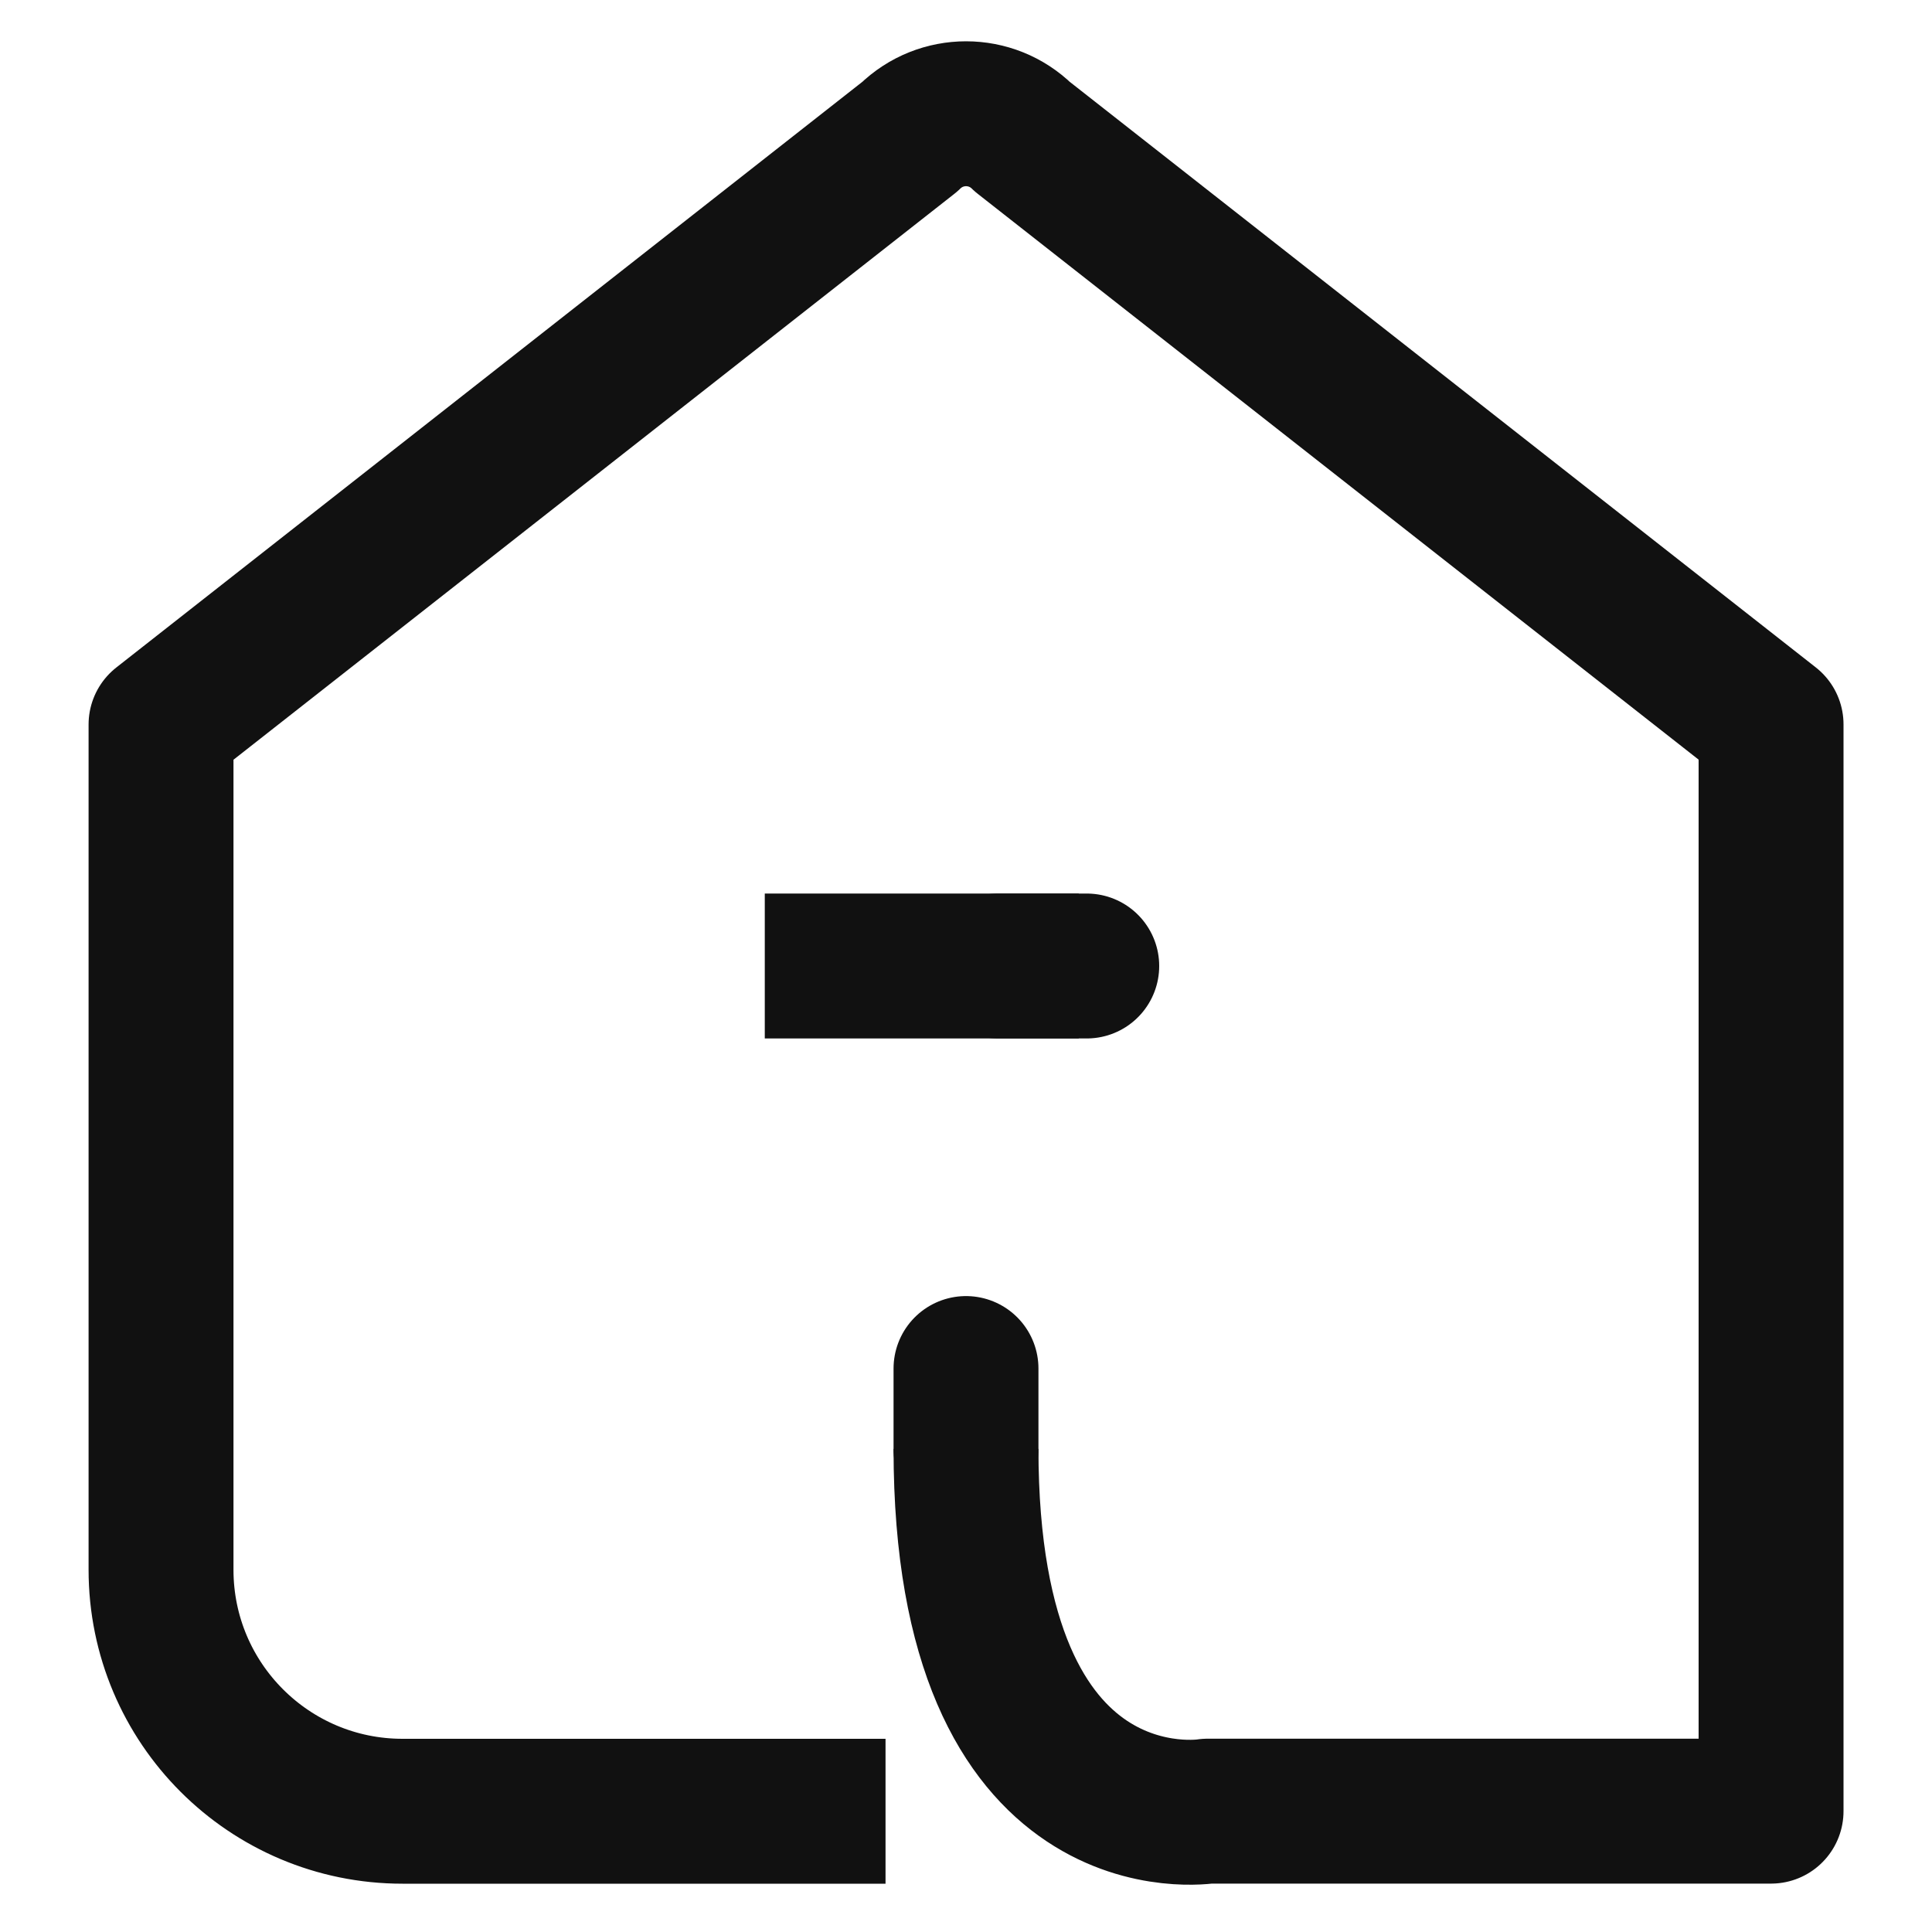
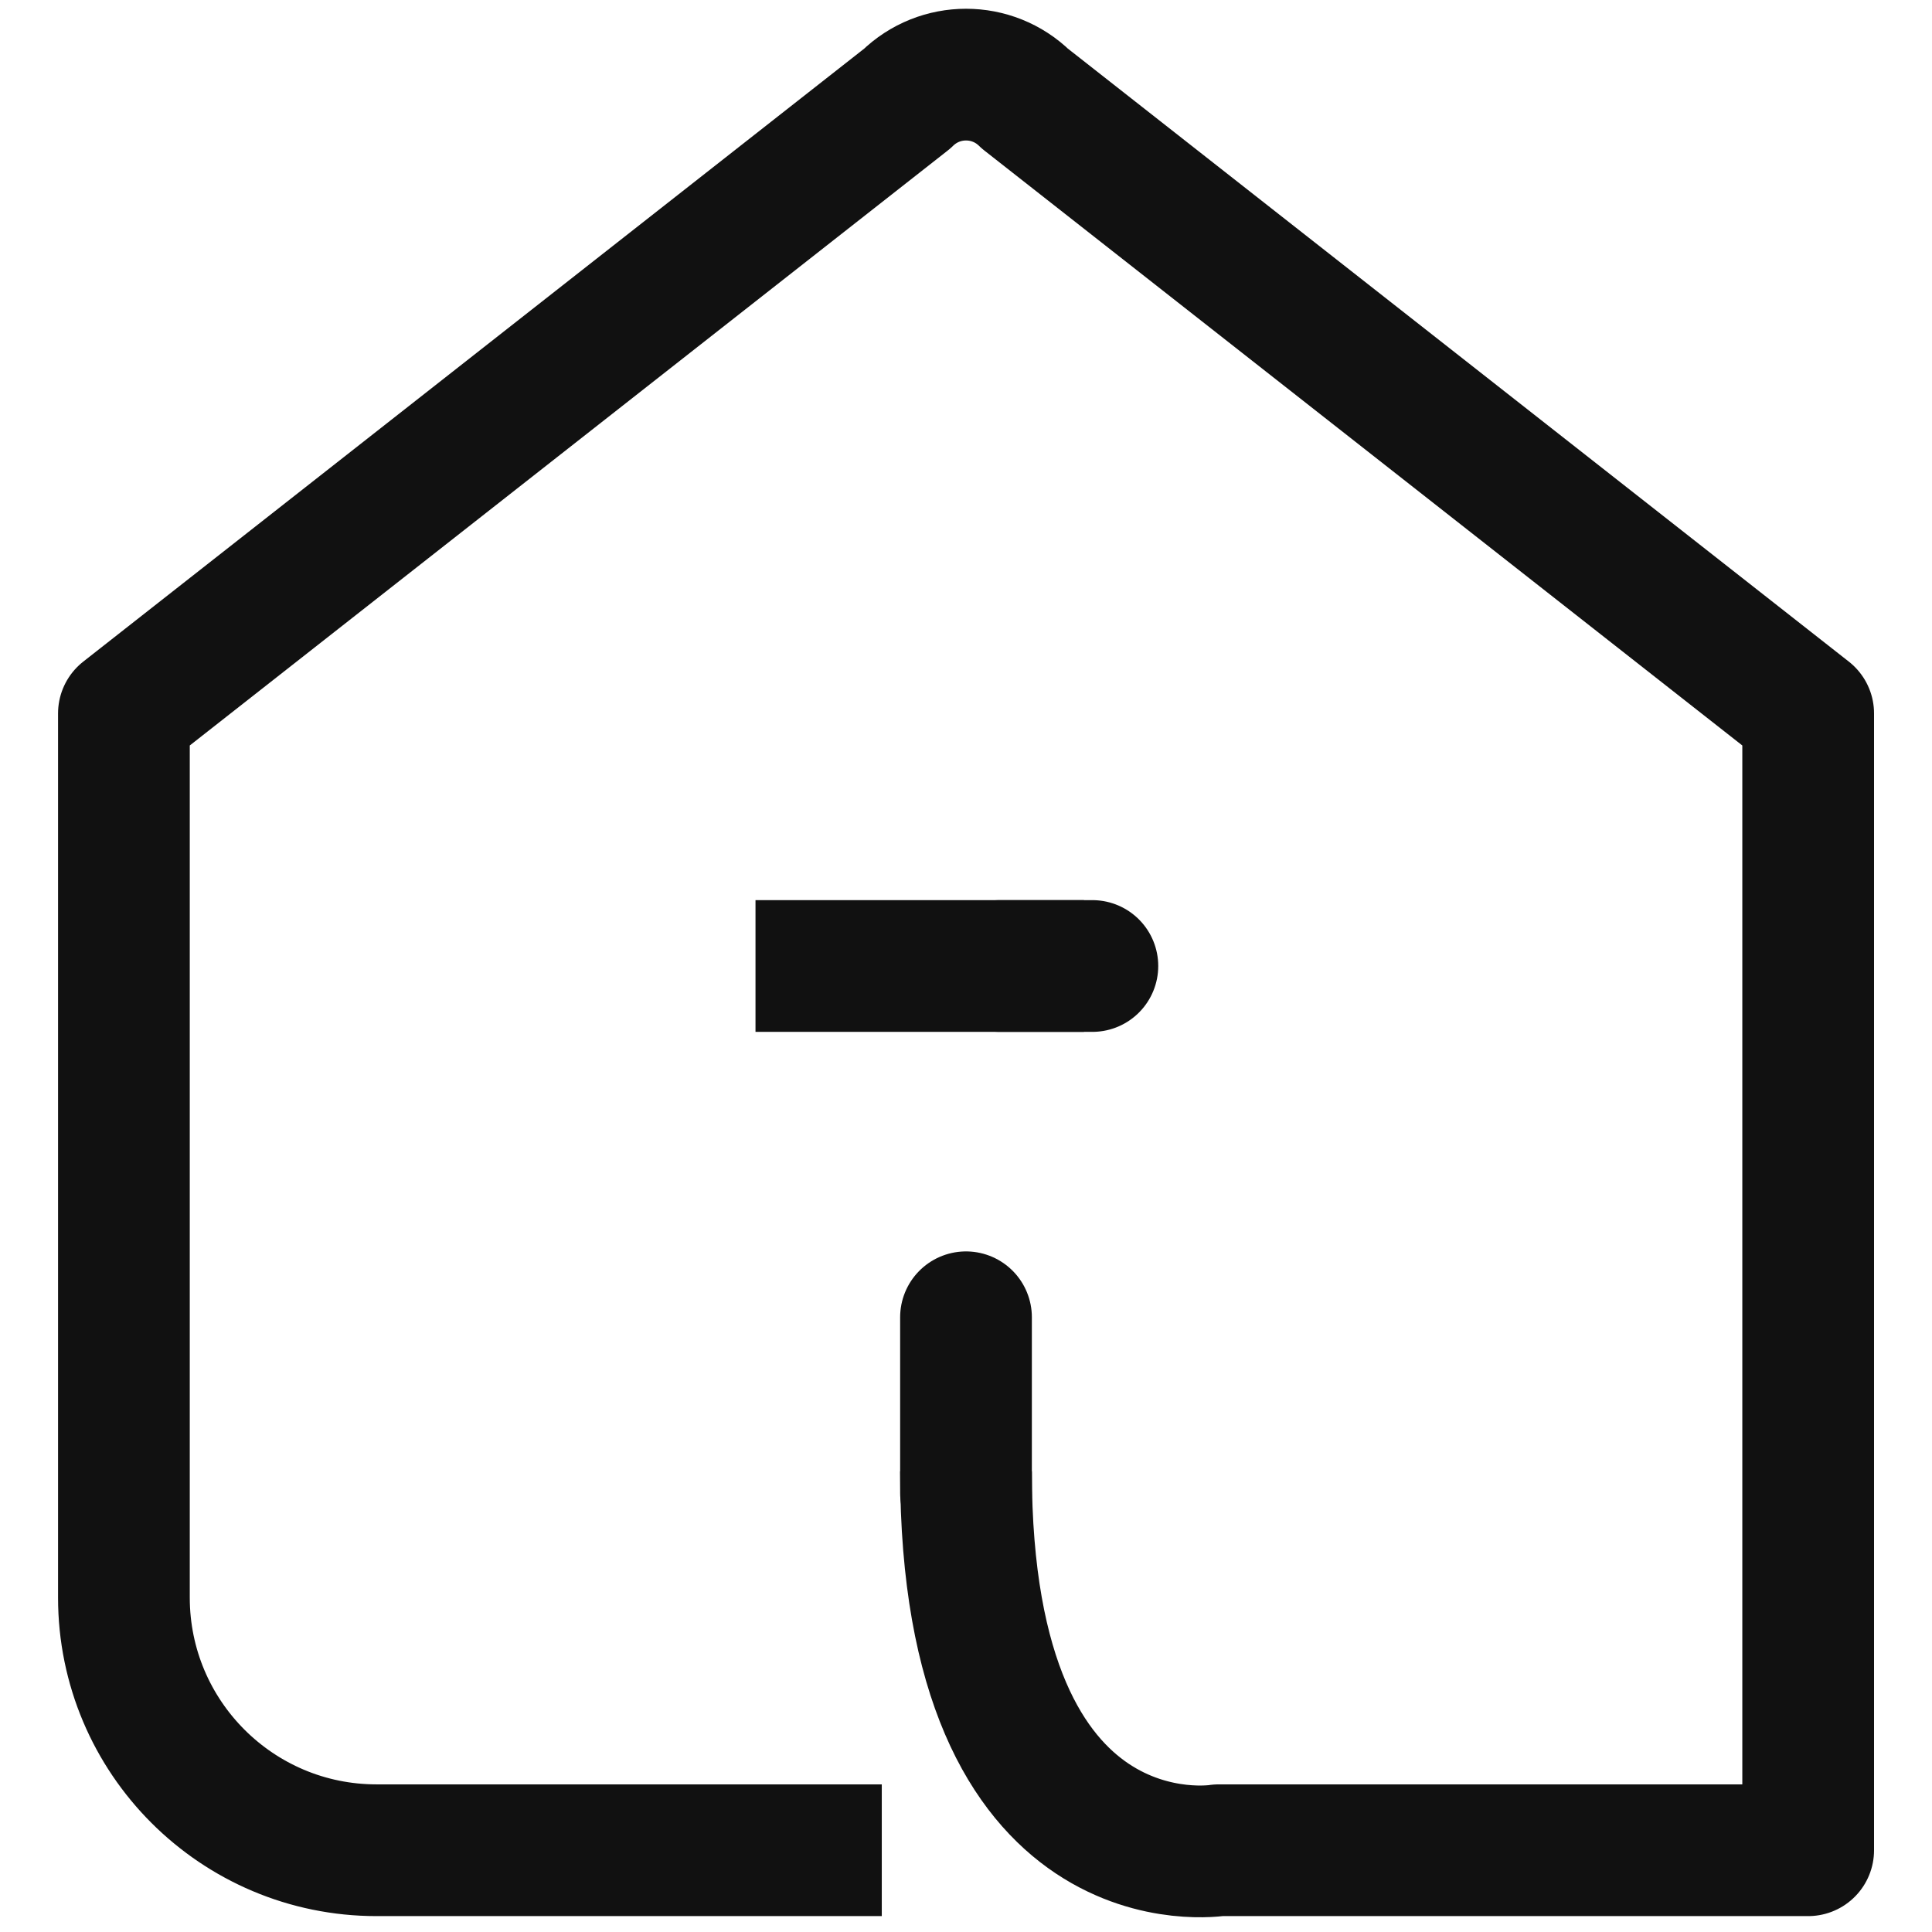
- <svg xmlns="http://www.w3.org/2000/svg" width="20" height="20" viewBox="0 0 20 20">
+ <svg xmlns="http://www.w3.org/2000/svg" width="22" height="22" viewBox="0 0 22 22">
  <defs>
    <clipPath id="clip-path">
-       <rect id="사각형_295505" data-name="사각형 295505" width="20" height="20" fill="none" />
+       <rect id="사각형_368381" data-name="사각형 368381" width="22" height="22" transform="translate(0.002 0.002)" fill="none" />
    </clipPath>
  </defs>
-   <g id="icon_home_off_20" transform="translate(12 12)">
-     <g id="icon_home" transform="translate(-12 -12)" clip-path="url(#clip-path)">
-       <g id="그룹_384951" data-name="그룹 384951" clip-path="url(#clip-path)">
-         <g id="그룹_384950" data-name="그룹 384950" opacity="0">
-           <g id="그룹_384949" data-name="그룹 384949" clip-path="url(#clip-path)">
-             <rect id="사각형_295501" data-name="사각형 295501" width="20" height="20" fill="#ff00f3" />
+   <g id="icon_home_22" transform="translate(-0.002 -0.002)">
+     <g id="icon_home_off_24" clip-path="url(#clip-path)">
+       <g id="그룹_496918" data-name="그룹 496918" transform="translate(0 0)" clip-path="url(#clip-path)">
+         <g id="그룹_496917" data-name="그룹 496917" opacity="0">
+           <g id="그룹_496916" data-name="그룹 496916" clip-path="url(#clip-path)">
+             <rect id="사각형_368377" data-name="사각형 368377" width="22" height="22" transform="translate(0.002 0.002)" fill="#ff00f3" />
          </g>
        </g>
      </g>
-       <line id="선_113267" data-name="선 113267" y1="0.833" transform="translate(10 14.167)" fill="none" stroke="#111" stroke-linecap="round" stroke-linejoin="round" stroke-width="1.5" />
-       <g id="그룹_384952" data-name="그룹 384952" clip-path="url(#clip-path)">
-         <path id="패스_779664" data-name="패스 779664" d="M9.5,18.986h-5a2.5,2.5,0,0,1-2.5-2.5V7.736L9.75,1.652a.833.833,0,0,1,1.167,0l7.75,6.083v11.25H12.833s-2.5.417-2.5-3.75" transform="translate(-0.333 -0.236)" fill="none" stroke="#111" stroke-linejoin="round" stroke-width="1.5" />
-         <line id="선_113268" data-name="선 113268" x2="0.917" transform="translate(10.333 10)" fill="none" stroke="#111" stroke-linecap="round" stroke-width="1.5" />
-         <line id="선_113269" data-name="선 113269" x2="3.25" transform="translate(7.917 10)" fill="none" stroke="#111" stroke-width="1.5" />
+       <line id="선_140477" data-name="선 140477" y1="2" transform="translate(11.002 15.002)" fill="none" stroke="#111" stroke-linecap="round" stroke-linejoin="round" stroke-width="1.5" />
+       <g id="그룹_496919" data-name="그룹 496919" transform="translate(0 0)" clip-path="url(#clip-path)">
+         <path id="패스_1324392" data-name="패스 1324392" d="M10.63,21.634H4.877A2.877,2.877,0,0,1,2,18.757V8.689l8.918-7a.959.959,0,0,1,1.343,0l8.918,7V21.634H14.466s-2.877.479-2.877-4.315" transform="translate(-0.587 -0.563)" fill="none" stroke="#111" stroke-linejoin="round" stroke-width="1.5" />
+         <line id="선_140478" data-name="선 140478" x2="1.055" transform="translate(11.386 11.002)" fill="none" stroke="#111" stroke-linecap="round" stroke-width="1.5" />
+         <line id="선_140479" data-name="선 140479" x2="3.74" transform="translate(8.605 11.002)" fill="none" stroke="#111" stroke-width="1.5" />
      </g>
    </g>
  </g>
</svg>
